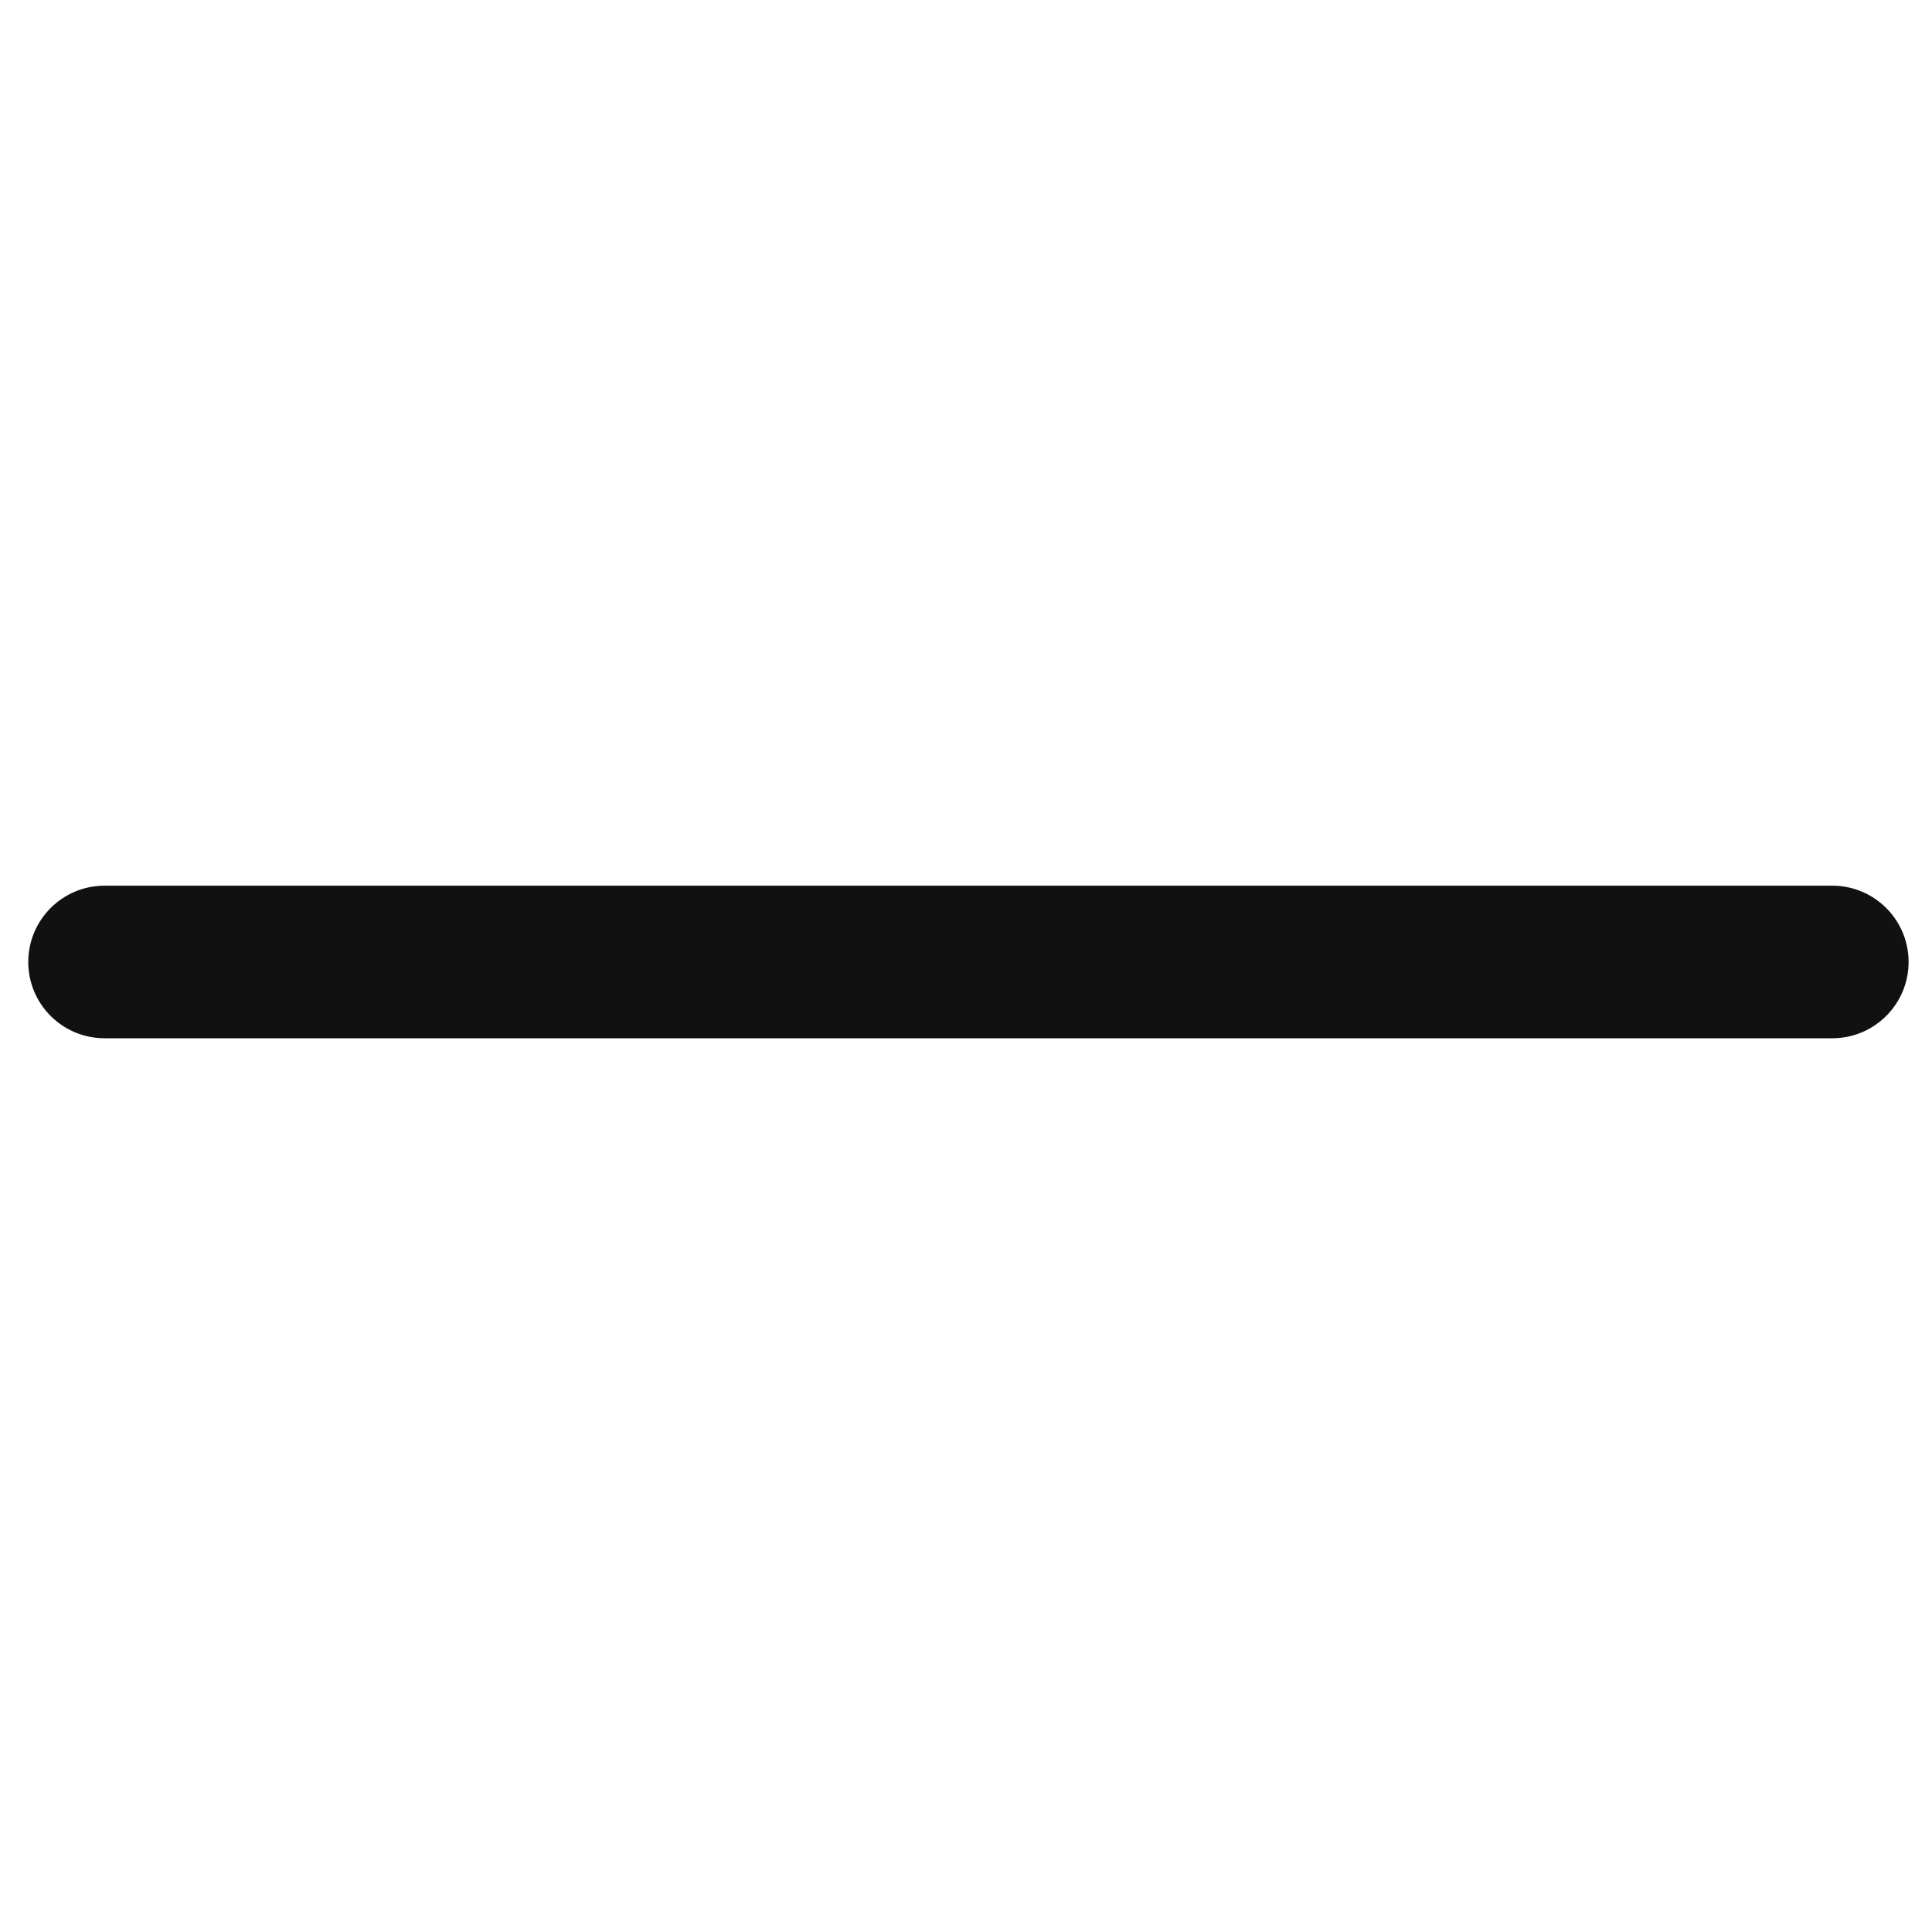
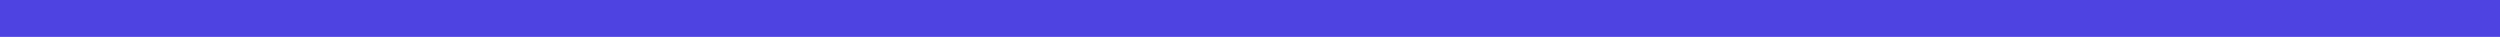
- <svg xmlns="http://www.w3.org/2000/svg" version="1.1" id="Layer_1" x="0px" y="0px" width="100px" height="100px" viewBox="350 350 100 100" enable-background="new 350 350 100 100" xml:space="preserve">
-   <path fill="#111111" d="M351.463,399.792c0-2.181,1.768-3.948,3.949-3.949h89.358c2.181-0.037,3.979,1.699,4.018,3.88  c0.037,2.181-1.699,3.979-3.88,4.017c-0.046,0.001-0.092,0.002-0.138,0h-89.359C353.23,403.739,351.463,401.973,351.463,399.792z" />
+ <svg xmlns="http://www.w3.org/2000/svg" version="1.1" id="Layer_1" x="0px" y="0px" viewBox="-123.5 247 474.5 7" style="enable-background:new -123.5 247 474.5 7;" xml:space="preserve">
+   <style type="text/css">
+ 	.st0{fill:#4E43E1;}
+ </style>
+   <path class="st0" d="M351,254h-474.5v-7H351V254z" />
+   <path class="st0" d="M684,537c-132.5,0-240-107.5-240-240S551.5,57,684,57s240,107.5,240,240S816.5,537,684,537z" />
</svg>
